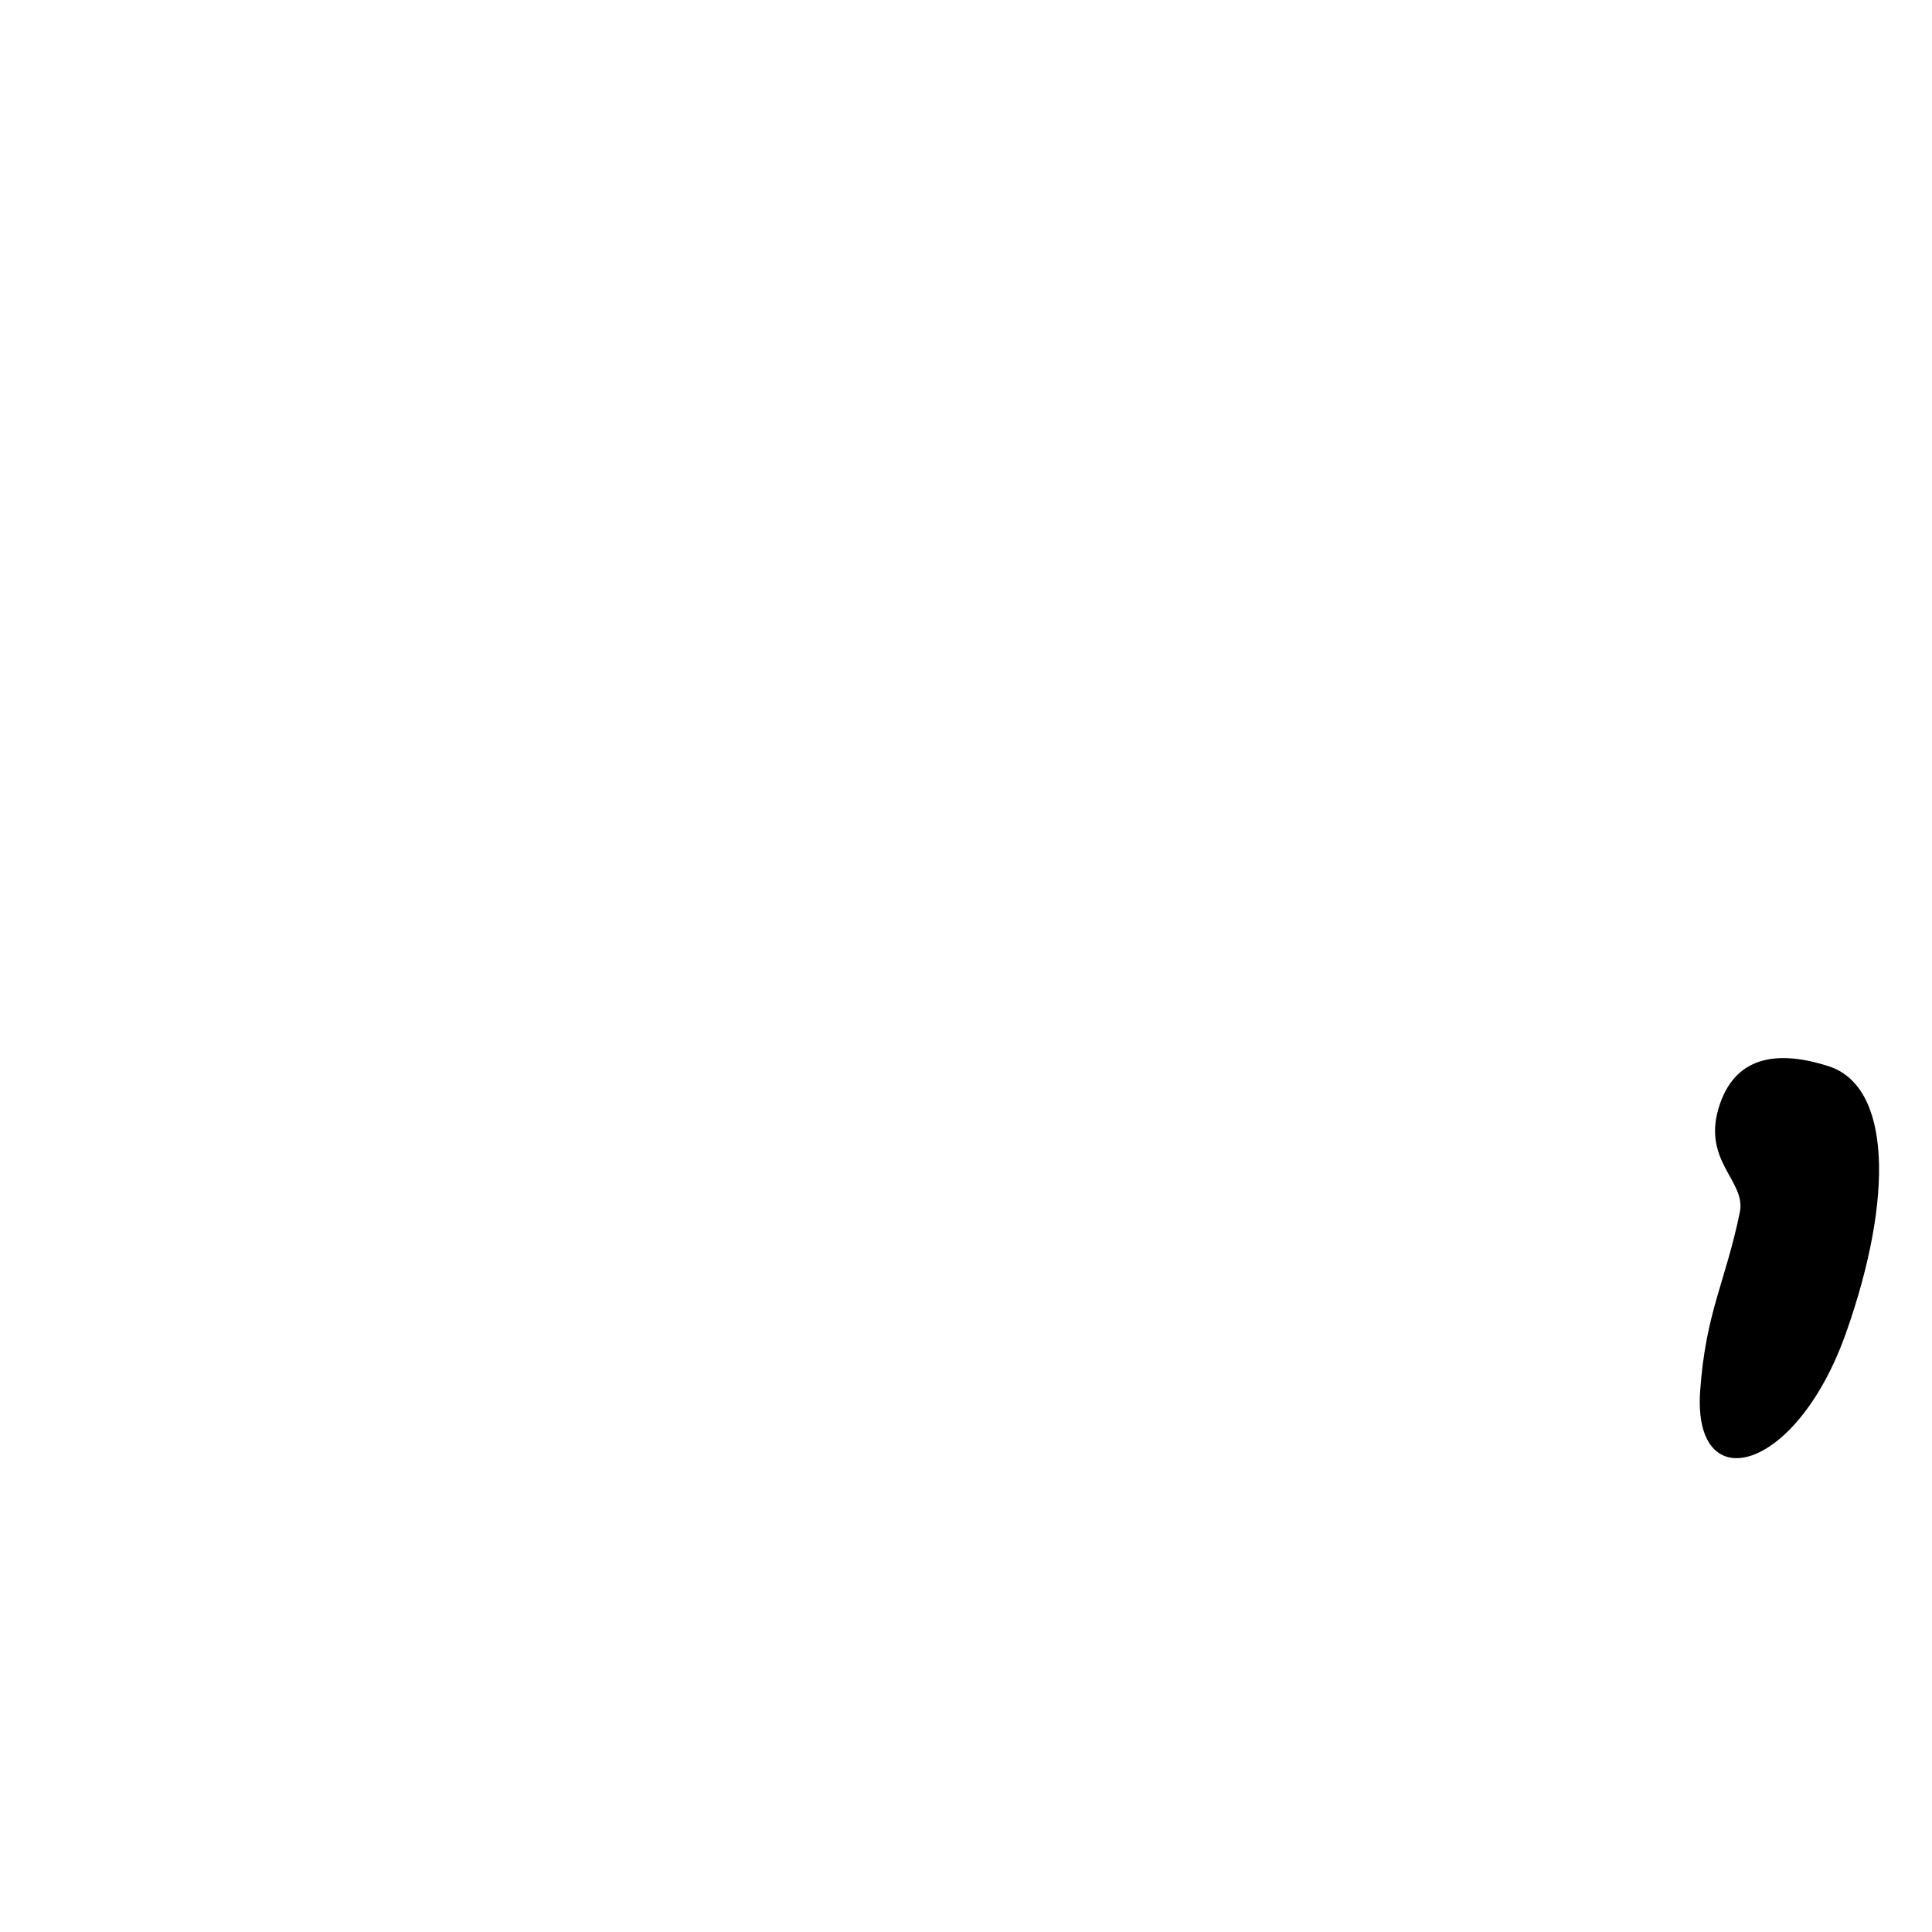
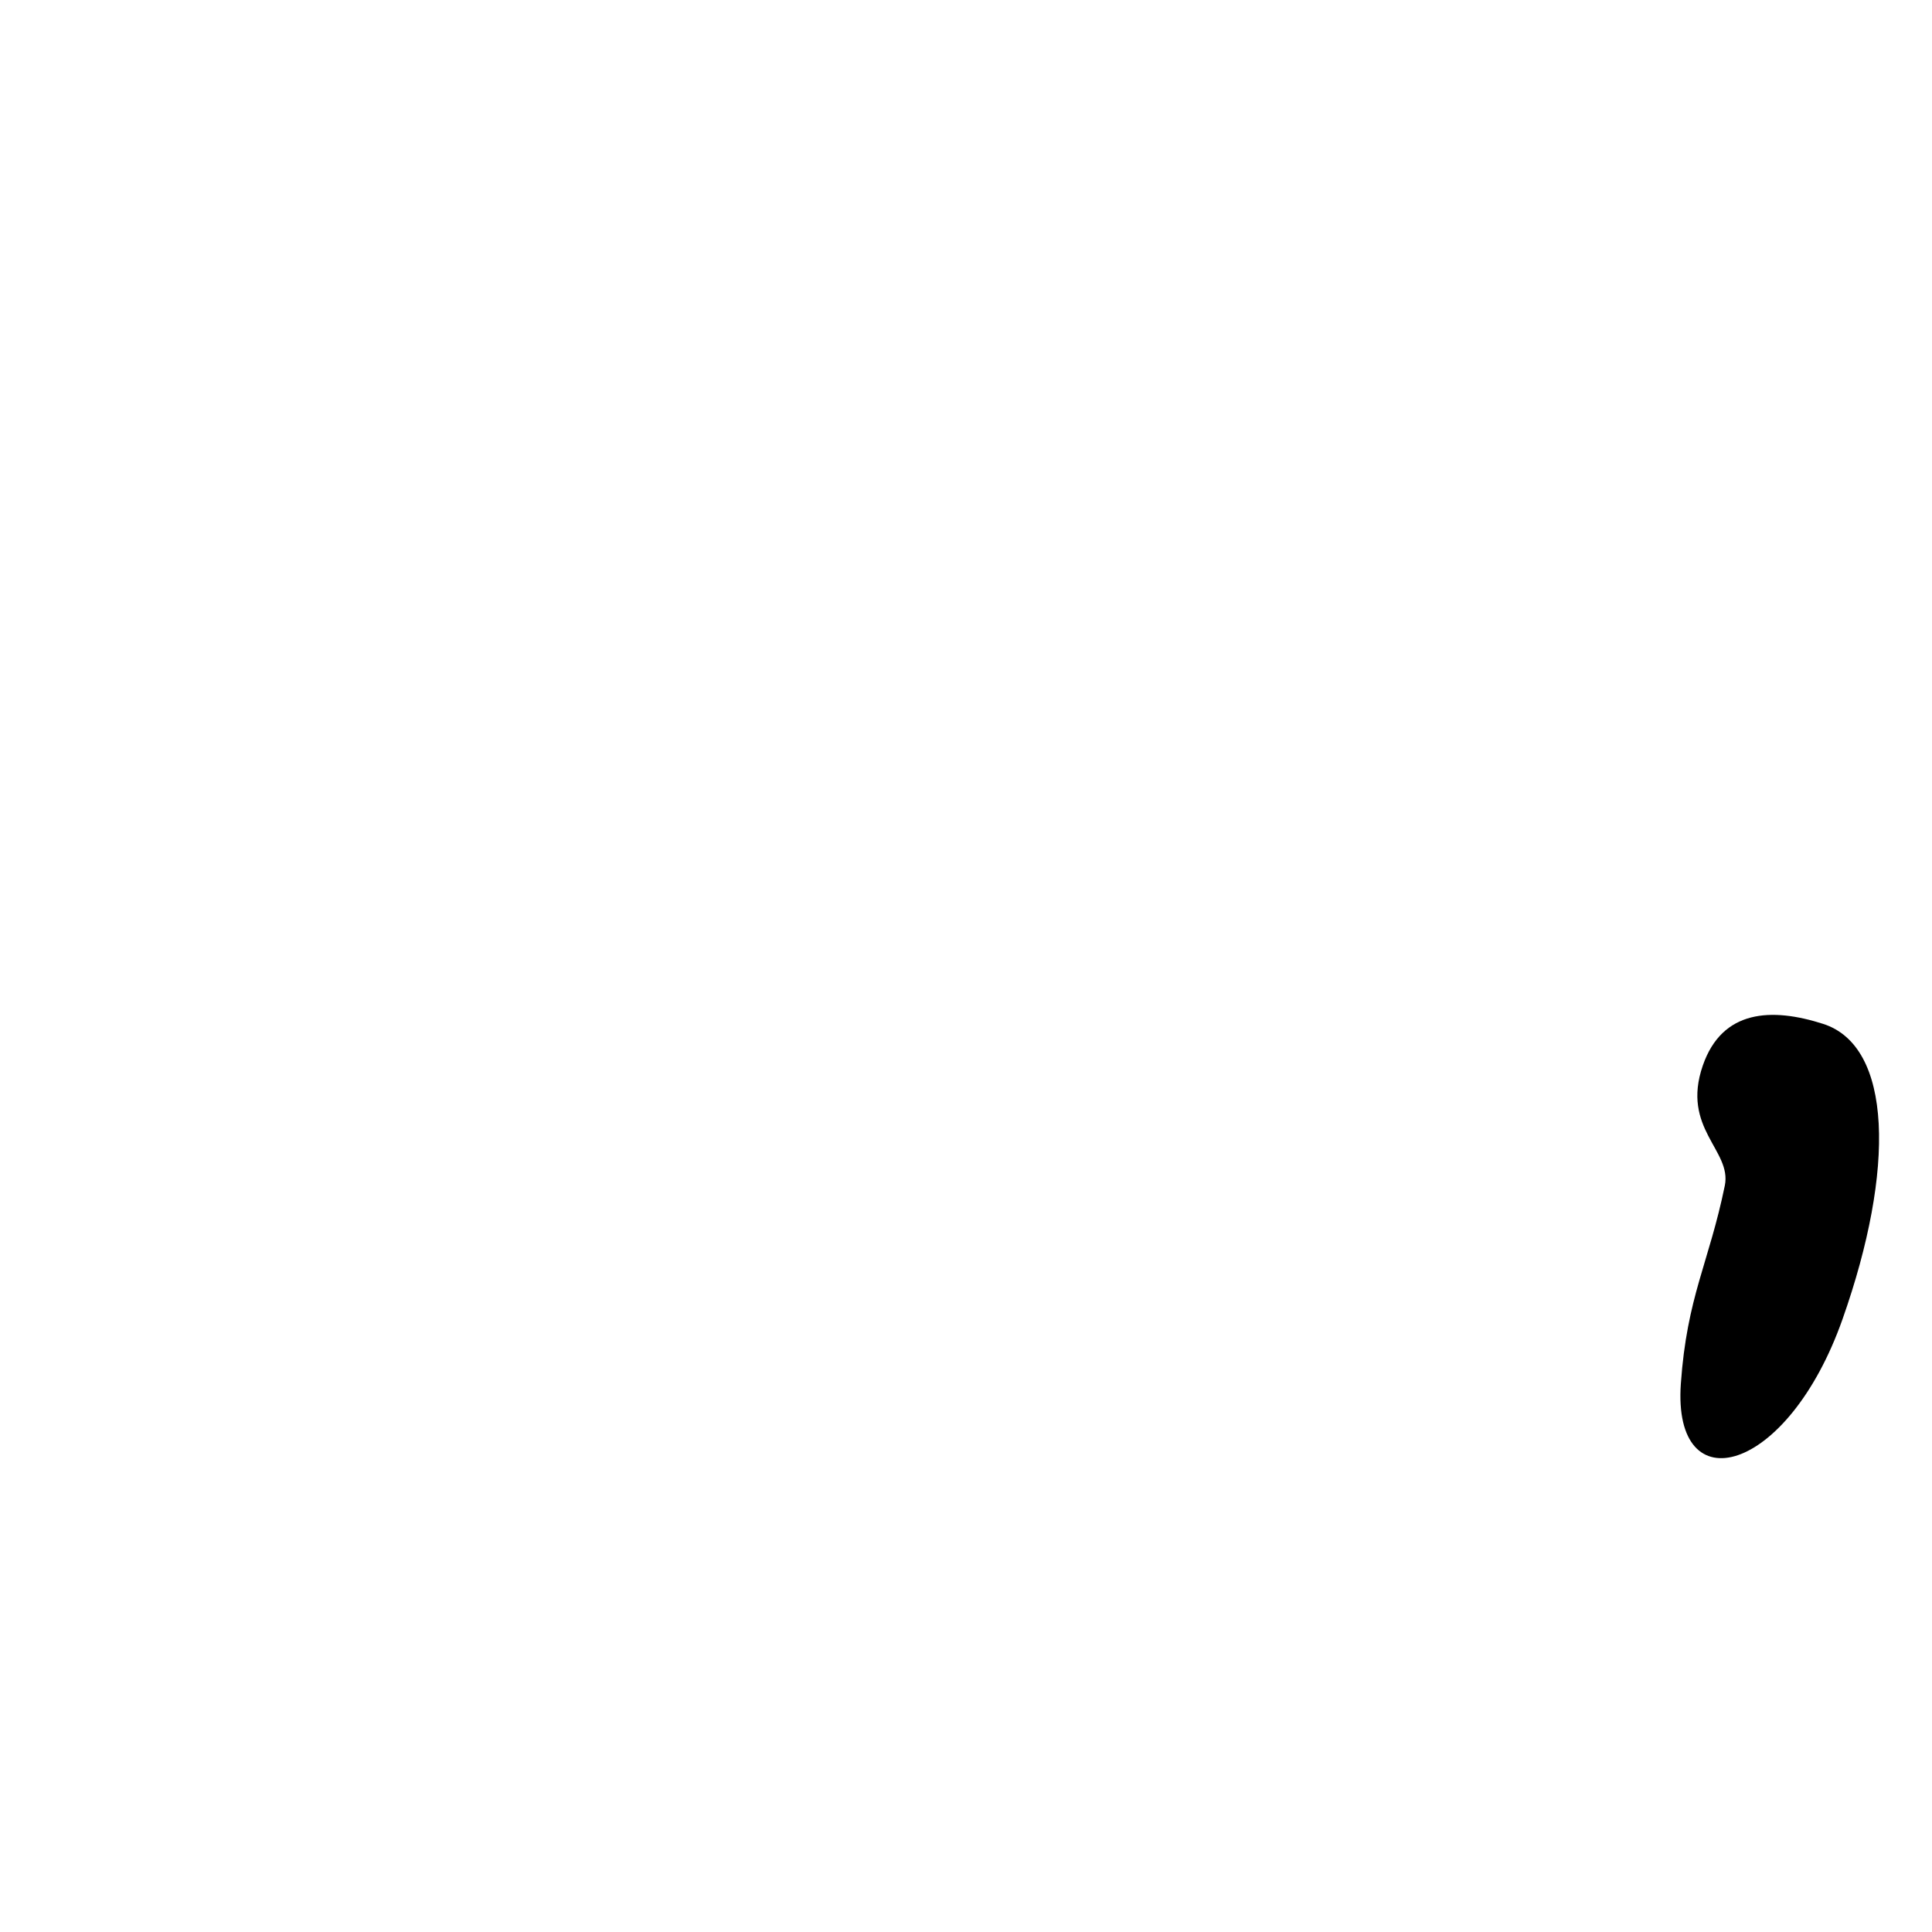
<svg xmlns="http://www.w3.org/2000/svg" width="1000" height="1000" viewBox="0 0 1000 1000" version="1.1" id="svg756">
  <defs id="defs750" />
  <g id="layer1" transform="translate(0,-32.41664)" style="display:inline">
-     <path style="fill:#000000;stroke-width:15.108" d="m 880,752.417 c 2.852,-40.761 13.102,-56.307 20.541,-92.579 3.387,-16.514 -20.479,-26.62 -10.278,-56.1 9.056,-26.172 32.151,-27.169 56.197,-19.458 32.406,10.392 33.8,67.895 9.082,137.925 -25.706,72.827 -79.487,86.599 -75.542,30.212 z" id="path20" />
+     <path style="fill:#000000;stroke-width:16.739" d="m 870,748.664 c 3.16,-45.162 14.517,-62.388 22.76,-102.576 3.753,-18.297 -22.69,-29.494 -11.388,-62.158 10.034,-28.998 35.623,-30.102 62.265,-21.559 35.906,11.514 37.45,75.227 10.062,152.819 C 925.217,795.882 865.629,811.141 870,748.664 Z" id="path20" />
  </g>
</svg>
